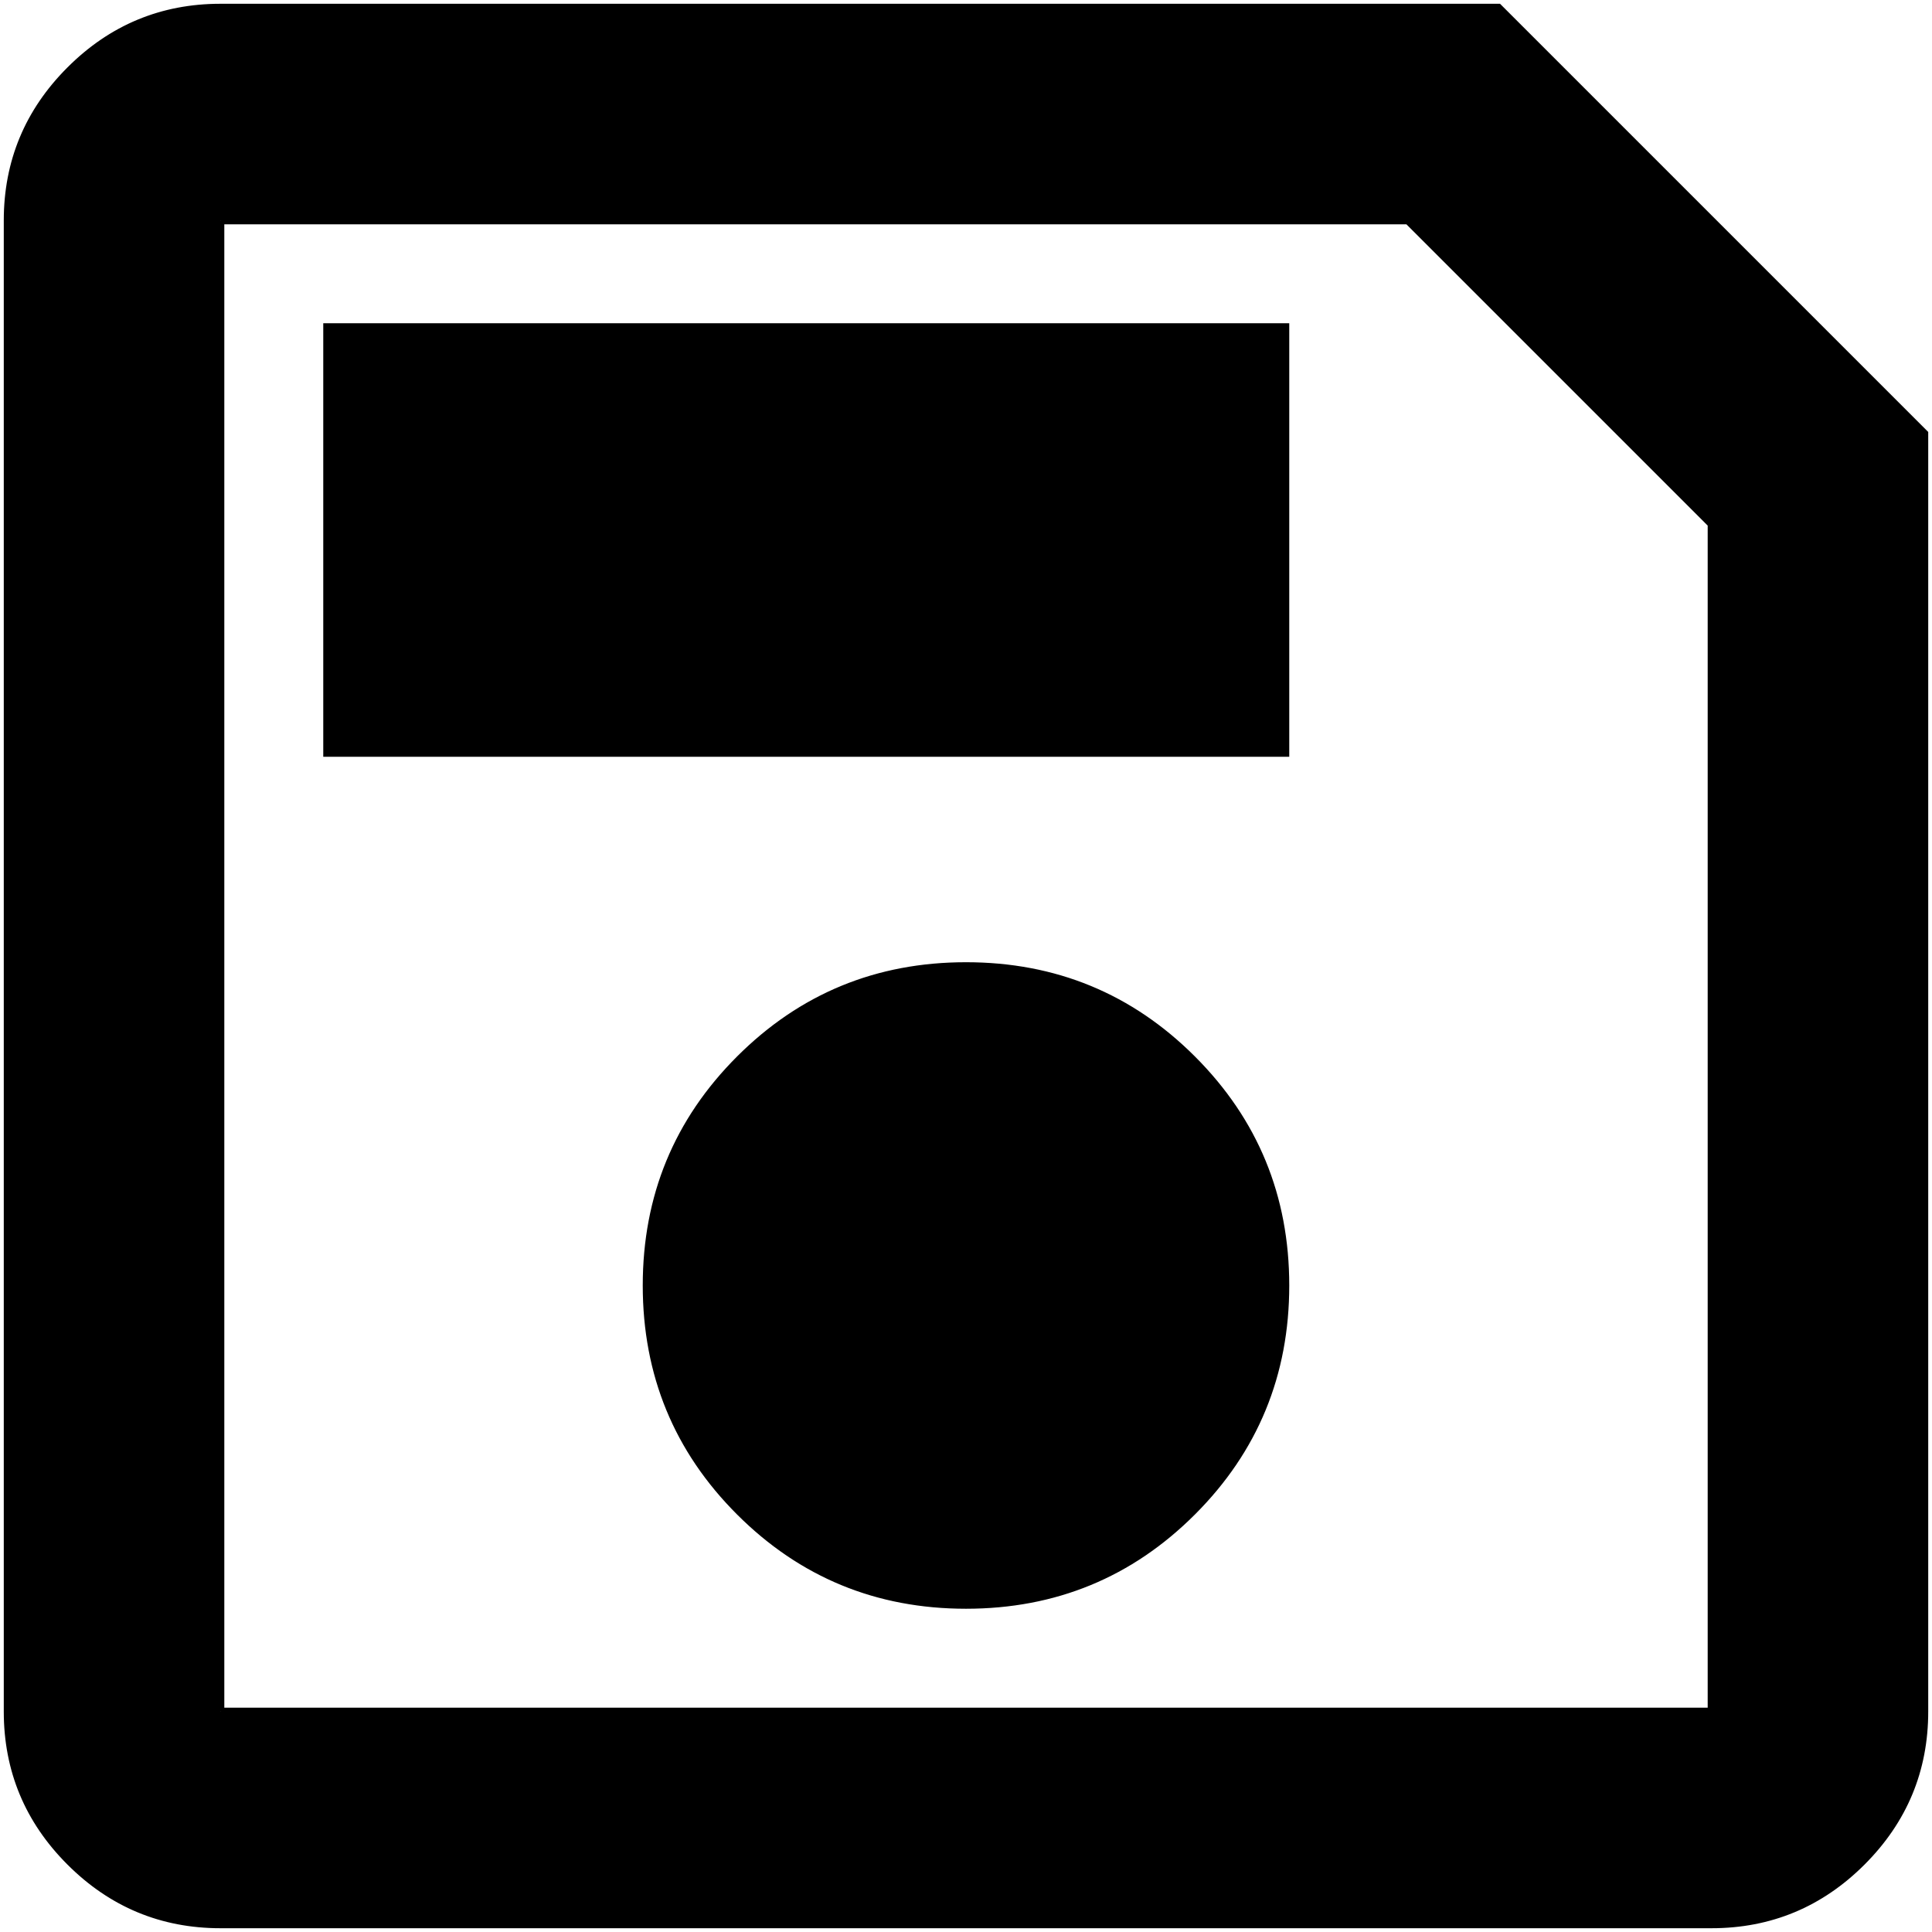
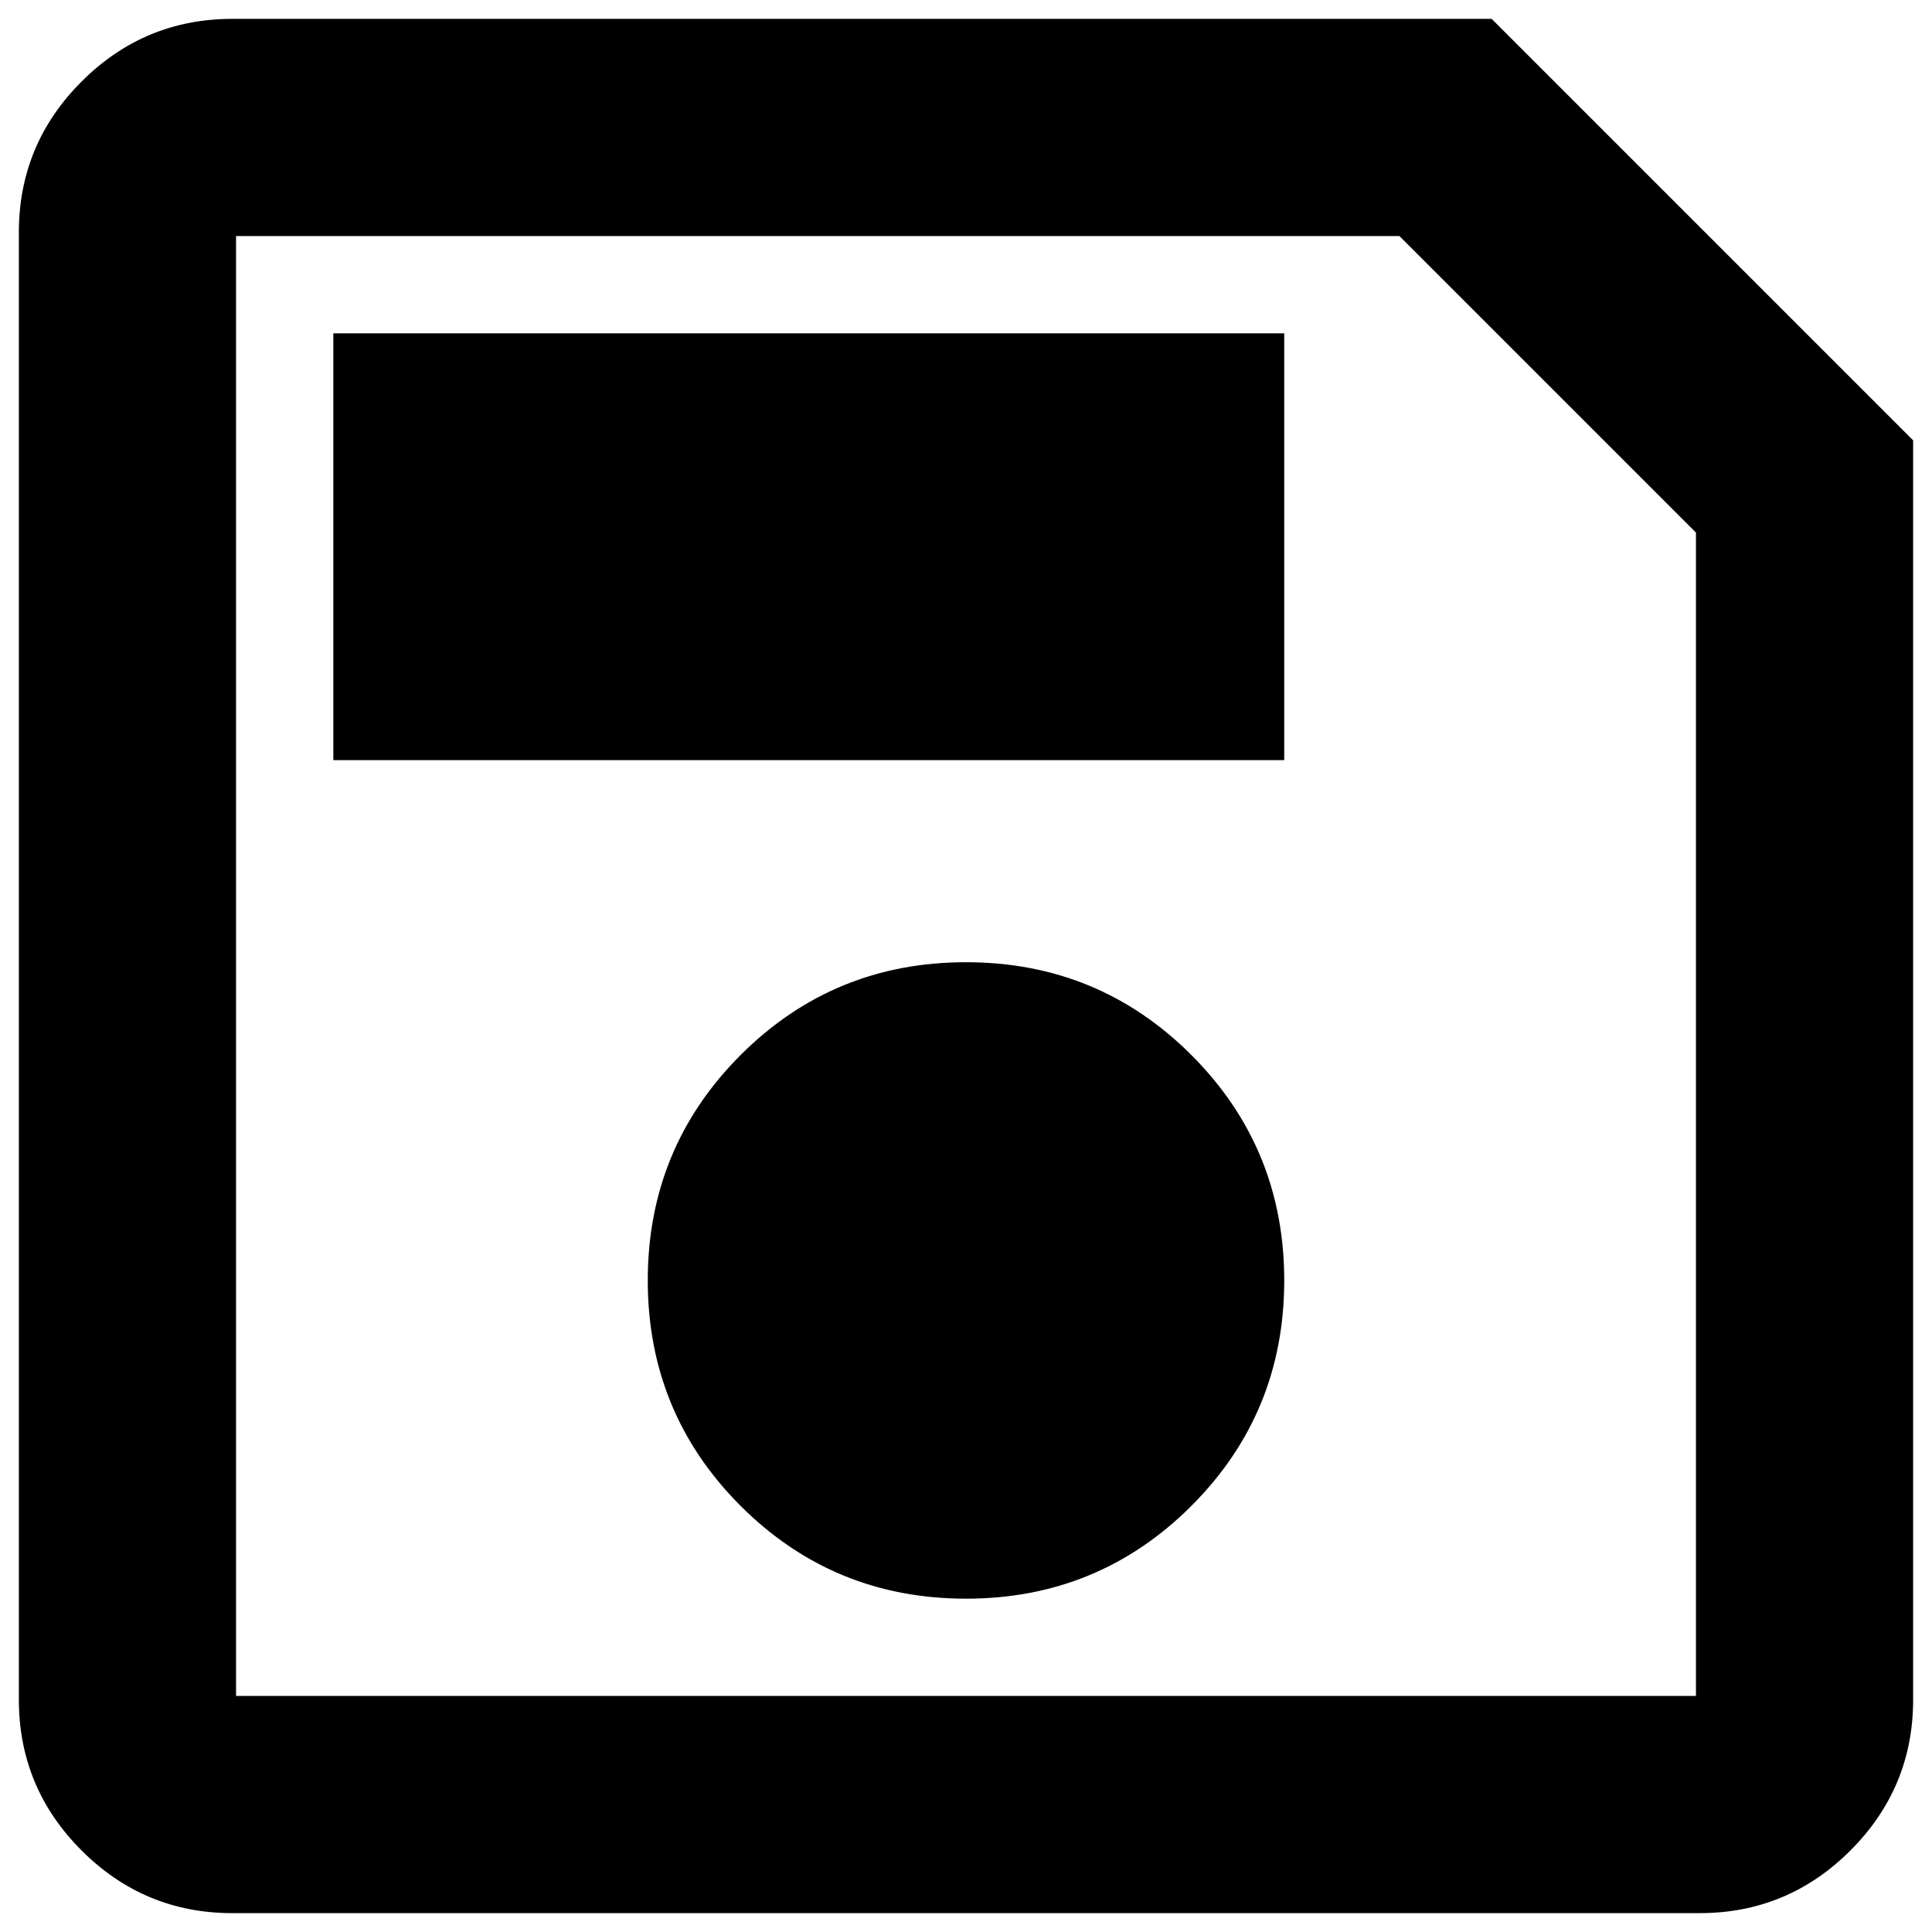
<svg xmlns="http://www.w3.org/2000/svg" width="256" height="256" viewBox="0 0 256 256" fill="none">
  <rect x="0" y="0" width="100%" height="100%" fill="none" />
-   <path d="M255 57.444V226.778C255 234.539 252.237 241.182 246.71 246.71C241.182 252.237 234.539 255 226.778 255H29.222C21.461 255 14.817 252.237 9.29 246.71C3.763 241.182 1 234.539 1 226.778V29.222C1 21.461 3.763 14.817 9.29 9.29C14.817 3.763 21.461 1 29.222 1H198.556L255 57.444ZM226.778 69.439L186.561 29.222H29.222V226.778H226.778V69.439ZM128 212.667C139.759 212.667 149.755 208.55 157.986 200.319C166.217 192.088 170.333 182.092 170.333 170.333C170.333 158.575 166.217 148.578 157.986 140.347C149.755 132.116 139.759 128 128 128C116.241 128 106.245 132.116 98.014 140.347C89.782 148.578 85.667 158.575 85.667 170.333C85.667 182.092 89.782 192.088 98.014 200.319C106.245 208.55 116.241 212.667 128 212.667ZM43.333 99.778H170.333V43.333H43.333V99.778ZM29.222 69.439V226.778V29.222V69.439Z" fill="#000000" />
-   <path d="M29.222 29.222H186.561L226.778 69.439V226.778H29.222M29.222 29.222V226.778M29.222 29.222V69.439V226.778M255 57.444V226.778C255 234.539 252.237 241.182 246.71 246.71C241.182 252.237 234.539 255 226.778 255H29.222C21.461 255 14.817 252.237 9.29 246.71C3.763 241.182 1 234.539 1 226.778V29.222C1 21.461 3.763 14.817 9.29 9.29C14.817 3.763 21.461 1 29.222 1H198.556L255 57.444ZM128 212.667C139.759 212.667 149.755 208.55 157.986 200.319C166.217 192.088 170.333 182.092 170.333 170.333C170.333 158.575 166.217 148.578 157.986 140.347C149.755 132.116 139.759 128 128 128C116.241 128 106.245 132.116 98.014 140.347C89.782 148.578 85.667 158.575 85.667 170.333C85.667 182.092 89.782 192.088 98.014 200.319C106.245 208.55 116.241 212.667 128 212.667ZM43.333 99.778H170.333V43.333H43.333V99.778Z" stroke="#000000" />
+   <path d="M253 58.556V225.222C253 232.861 250.281 239.4 244.84 244.84C239.4 250.281 232.861 253 225.222 253H30.778C23.139 253 16.6 250.281 11.16 244.84C5.72 239.4 3 232.861 3 225.222V30.778C3 23.139 5.72 16.6 11.16 11.16C16.6 5.72 23.139 3 30.778 3H197.444L253 58.556ZM225.222 70.361L185.639 30.778H30.778V225.222H225.222V70.361ZM128 211.333C139.574 211.333 149.413 207.282 157.514 199.181C165.615 191.079 169.667 181.24 169.667 169.667C169.667 158.093 165.615 148.254 157.514 140.153C149.413 132.051 139.574 128 128 128C116.426 128 106.588 132.051 98.486 140.153C90.384 148.254 86.333 158.093 86.333 169.667C86.333 181.24 90.384 191.079 98.486 199.181C106.588 207.282 116.426 211.333 128 211.333ZM44.667 100.222H169.667V44.667H44.667V100.222ZM30.778 70.361V225.222V30.778V70.361Z" fill="#000000" />
+   <path d="M30.778 30.778H185.639L225.222 70.361V225.222H30.778M30.778 30.778V225.222M30.778 30.778V70.361V225.222M253 58.556V225.222C253 232.861 250.281 239.4 244.84 244.84C239.4 250.281 232.861 253 225.222 253H30.778C23.139 253 16.6 250.281 11.16 244.84C5.72 239.4 3 232.861 3 225.222V30.778C3 23.139 5.72 16.6 11.16 11.16C16.6 5.72 23.139 3 30.778 3H197.444L253 58.556ZM128 211.333C139.574 211.333 149.413 207.282 157.514 199.181C165.615 191.079 169.667 181.24 169.667 169.667C169.667 158.093 165.615 148.254 157.514 140.153C149.413 132.051 139.574 128 128 128C116.426 128 106.588 132.051 98.486 140.153C90.384 148.254 86.333 158.093 86.333 169.667C86.333 181.24 90.384 191.079 98.486 199.181C106.588 207.282 116.426 211.333 128 211.333ZM44.667 100.222H169.667V44.667H44.667V100.222Z" stroke="#000000" />
</svg>
